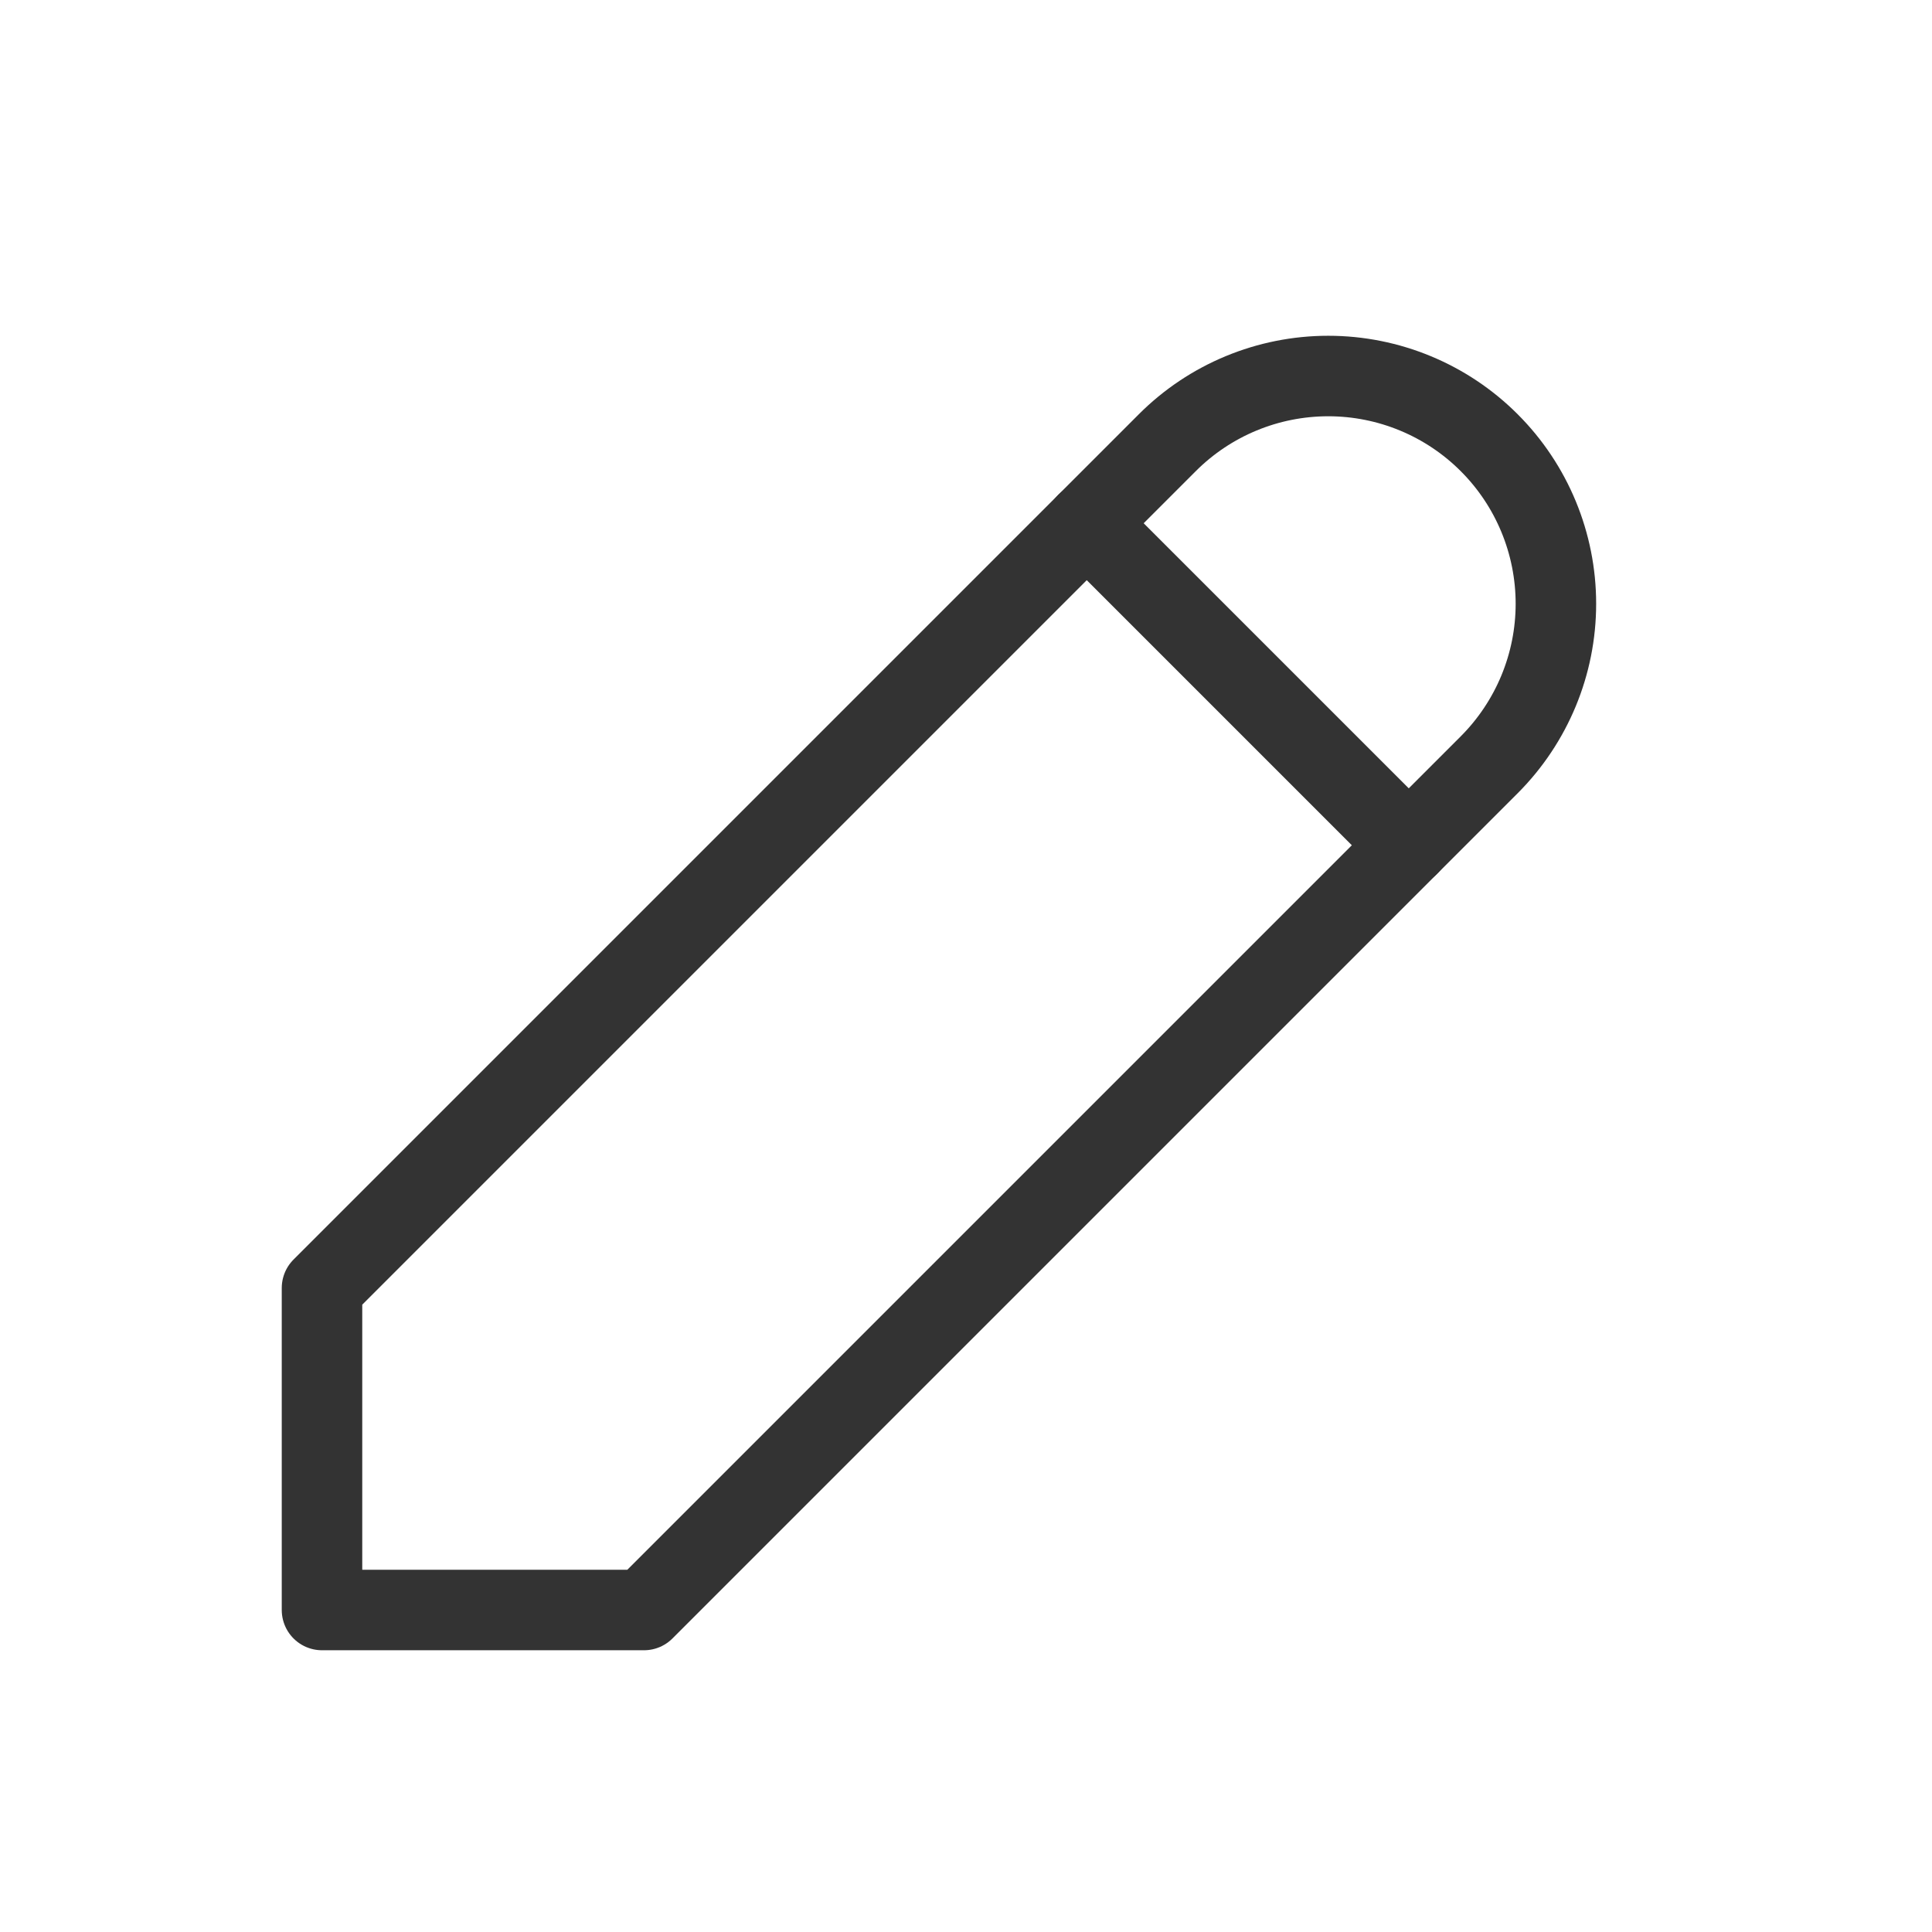
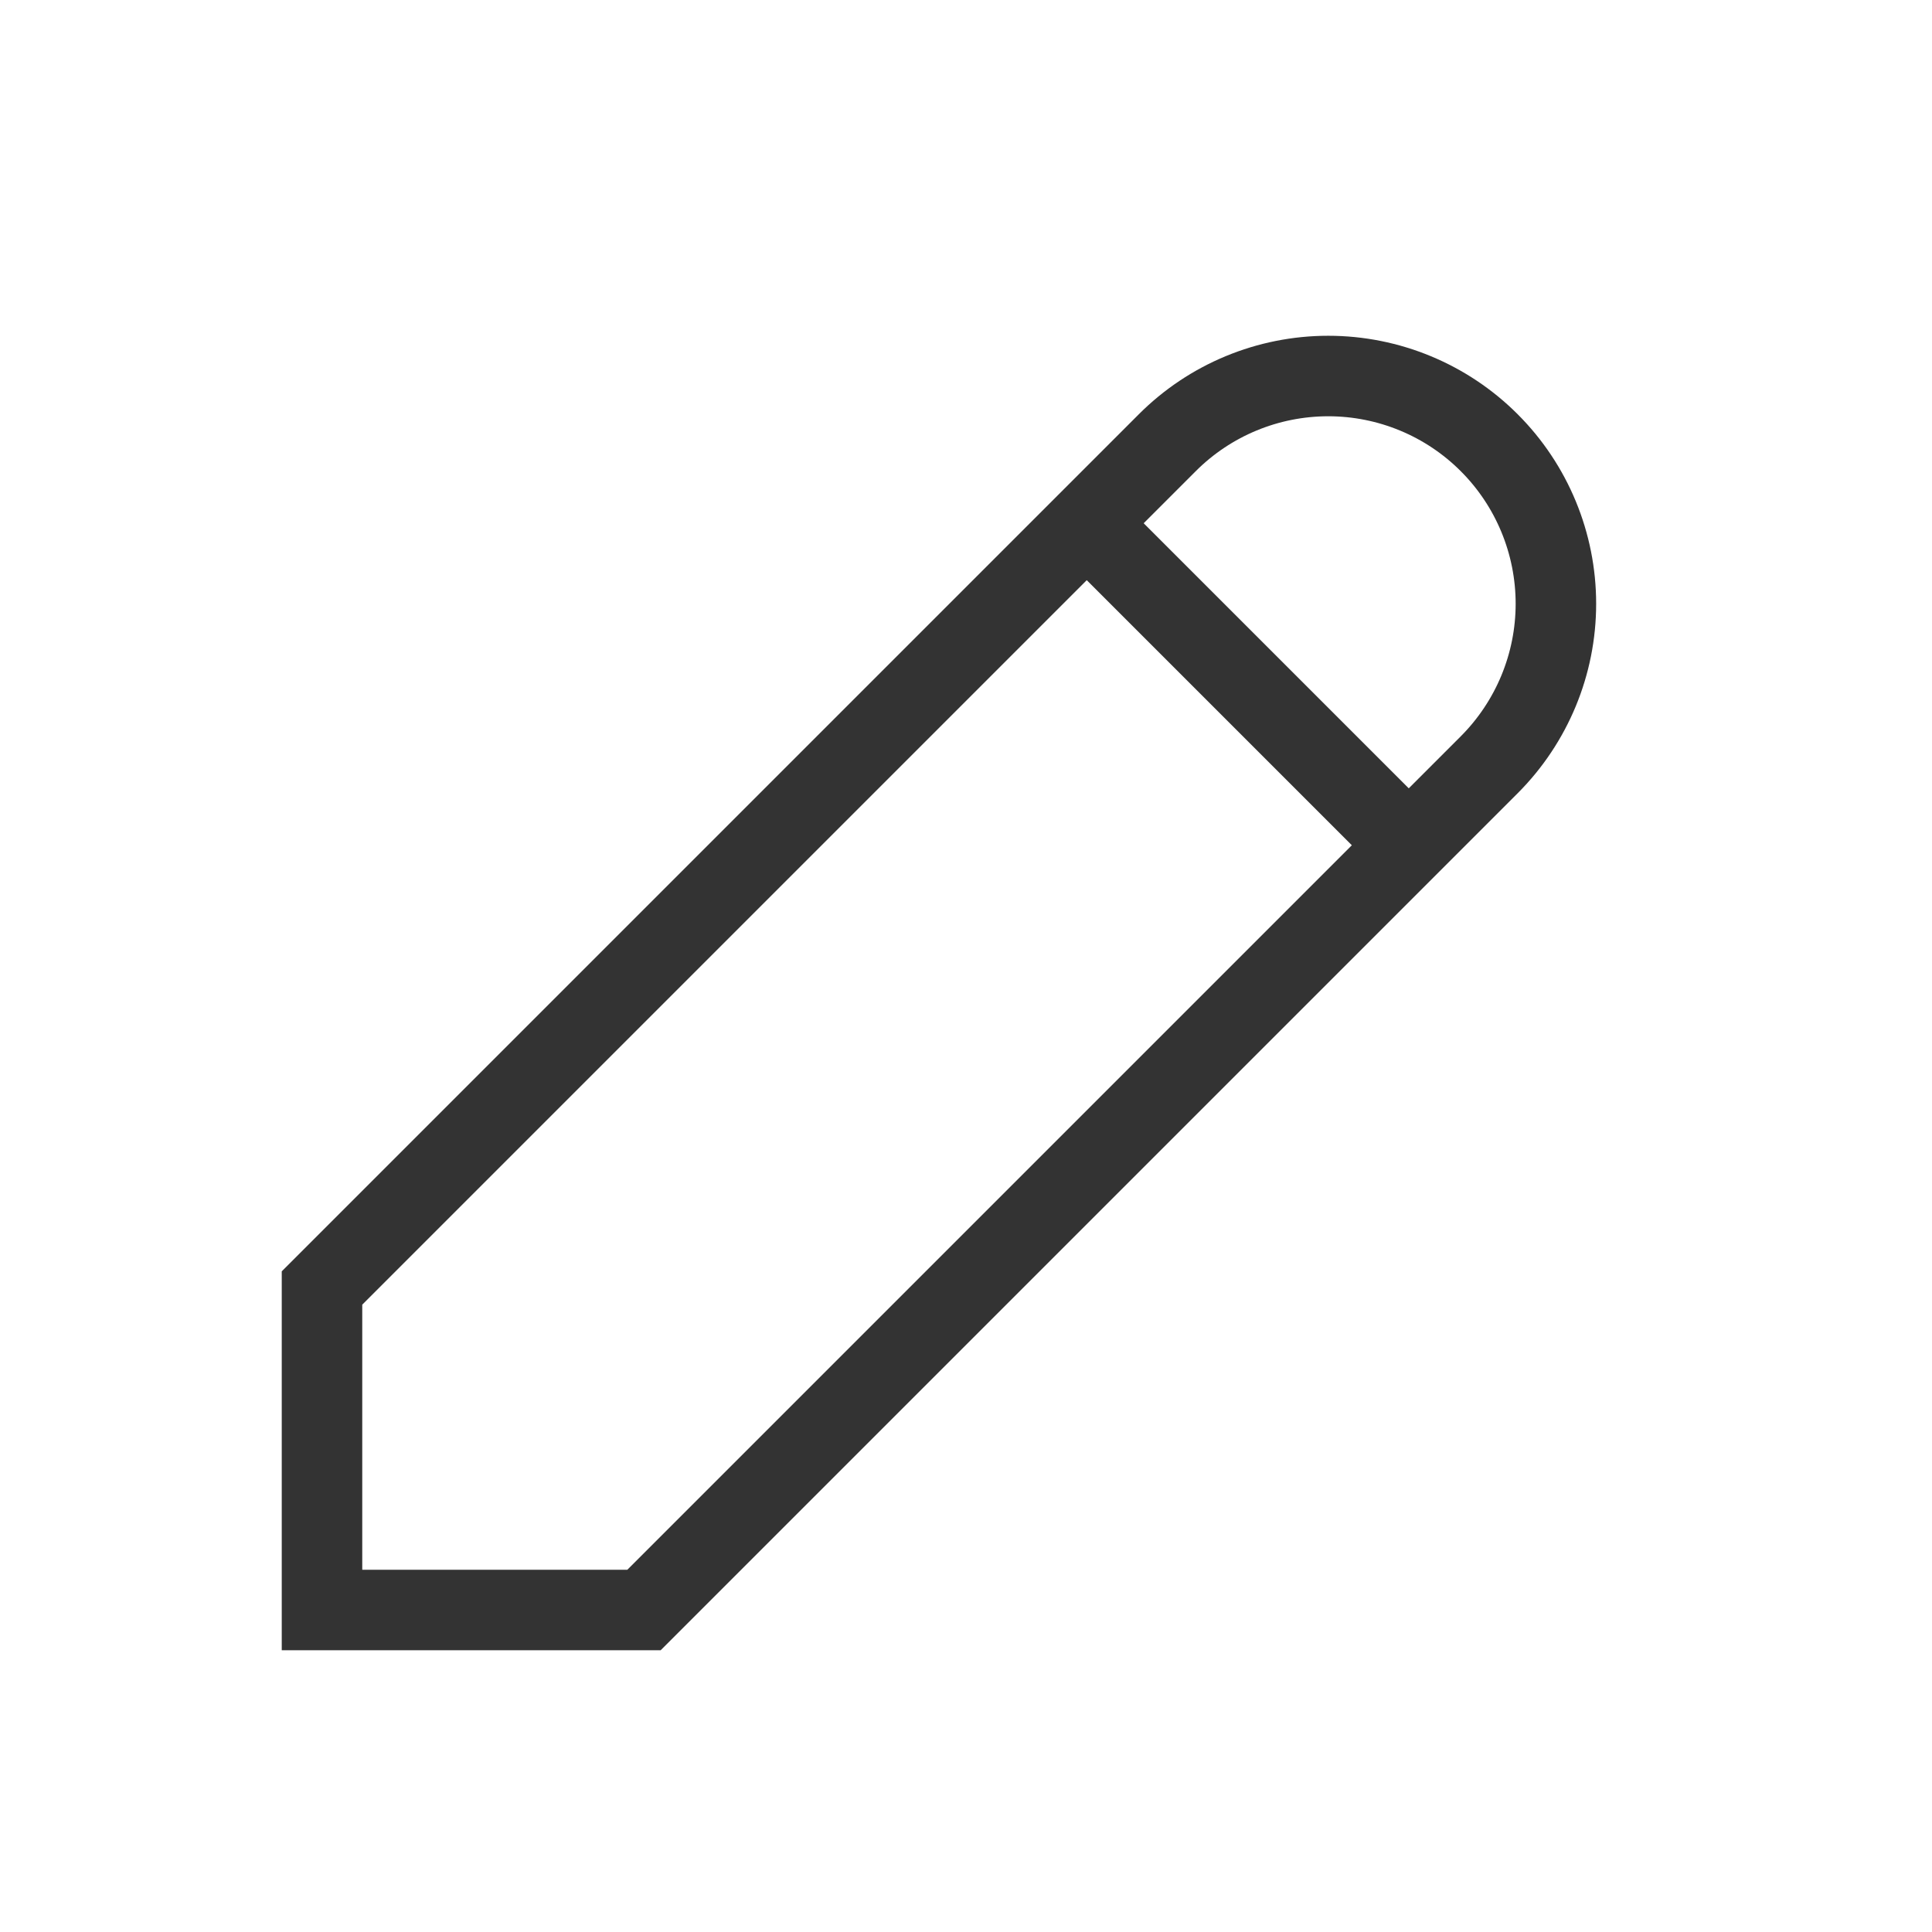
<svg xmlns="http://www.w3.org/2000/svg" width="24" height="24" viewBox="0 0 24 24" fill="none">
-   <path d="M4 20H8L18.5 9.5C19.03 8.969 19.328 8.25 19.328 7.5C19.328 6.75 19.03 6.03 18.5 5.5C17.97 4.969 17.25 4.671 16.5 4.671C15.75 4.671 15.03 4.969 14.5 5.5L4 16V20Z" stroke="#333333" stroke-linecap="round" stroke-linejoin="round" />
-   <path d="M13.5 6.5L17.5 10.5" stroke="#333333" stroke-linecap="round" stroke-linejoin="round" />
+   <path d="M4 20H8L18.5 9.5C19.03 8.969 19.328 8.25 19.328 7.5C19.328 6.75 19.03 6.03 18.5 5.5C17.97 4.969 17.25 4.671 16.5 4.671C15.75 4.671 15.03 4.969 14.5 5.5L4 16V20Z" stroke="#333333" strokeLinecap="round" strokeLinejoin="round" />
+   <path d="M13.5 6.5L17.5 10.5" stroke="#333333" strokeLinecap="round" strokeLinejoin="round" />
</svg>
